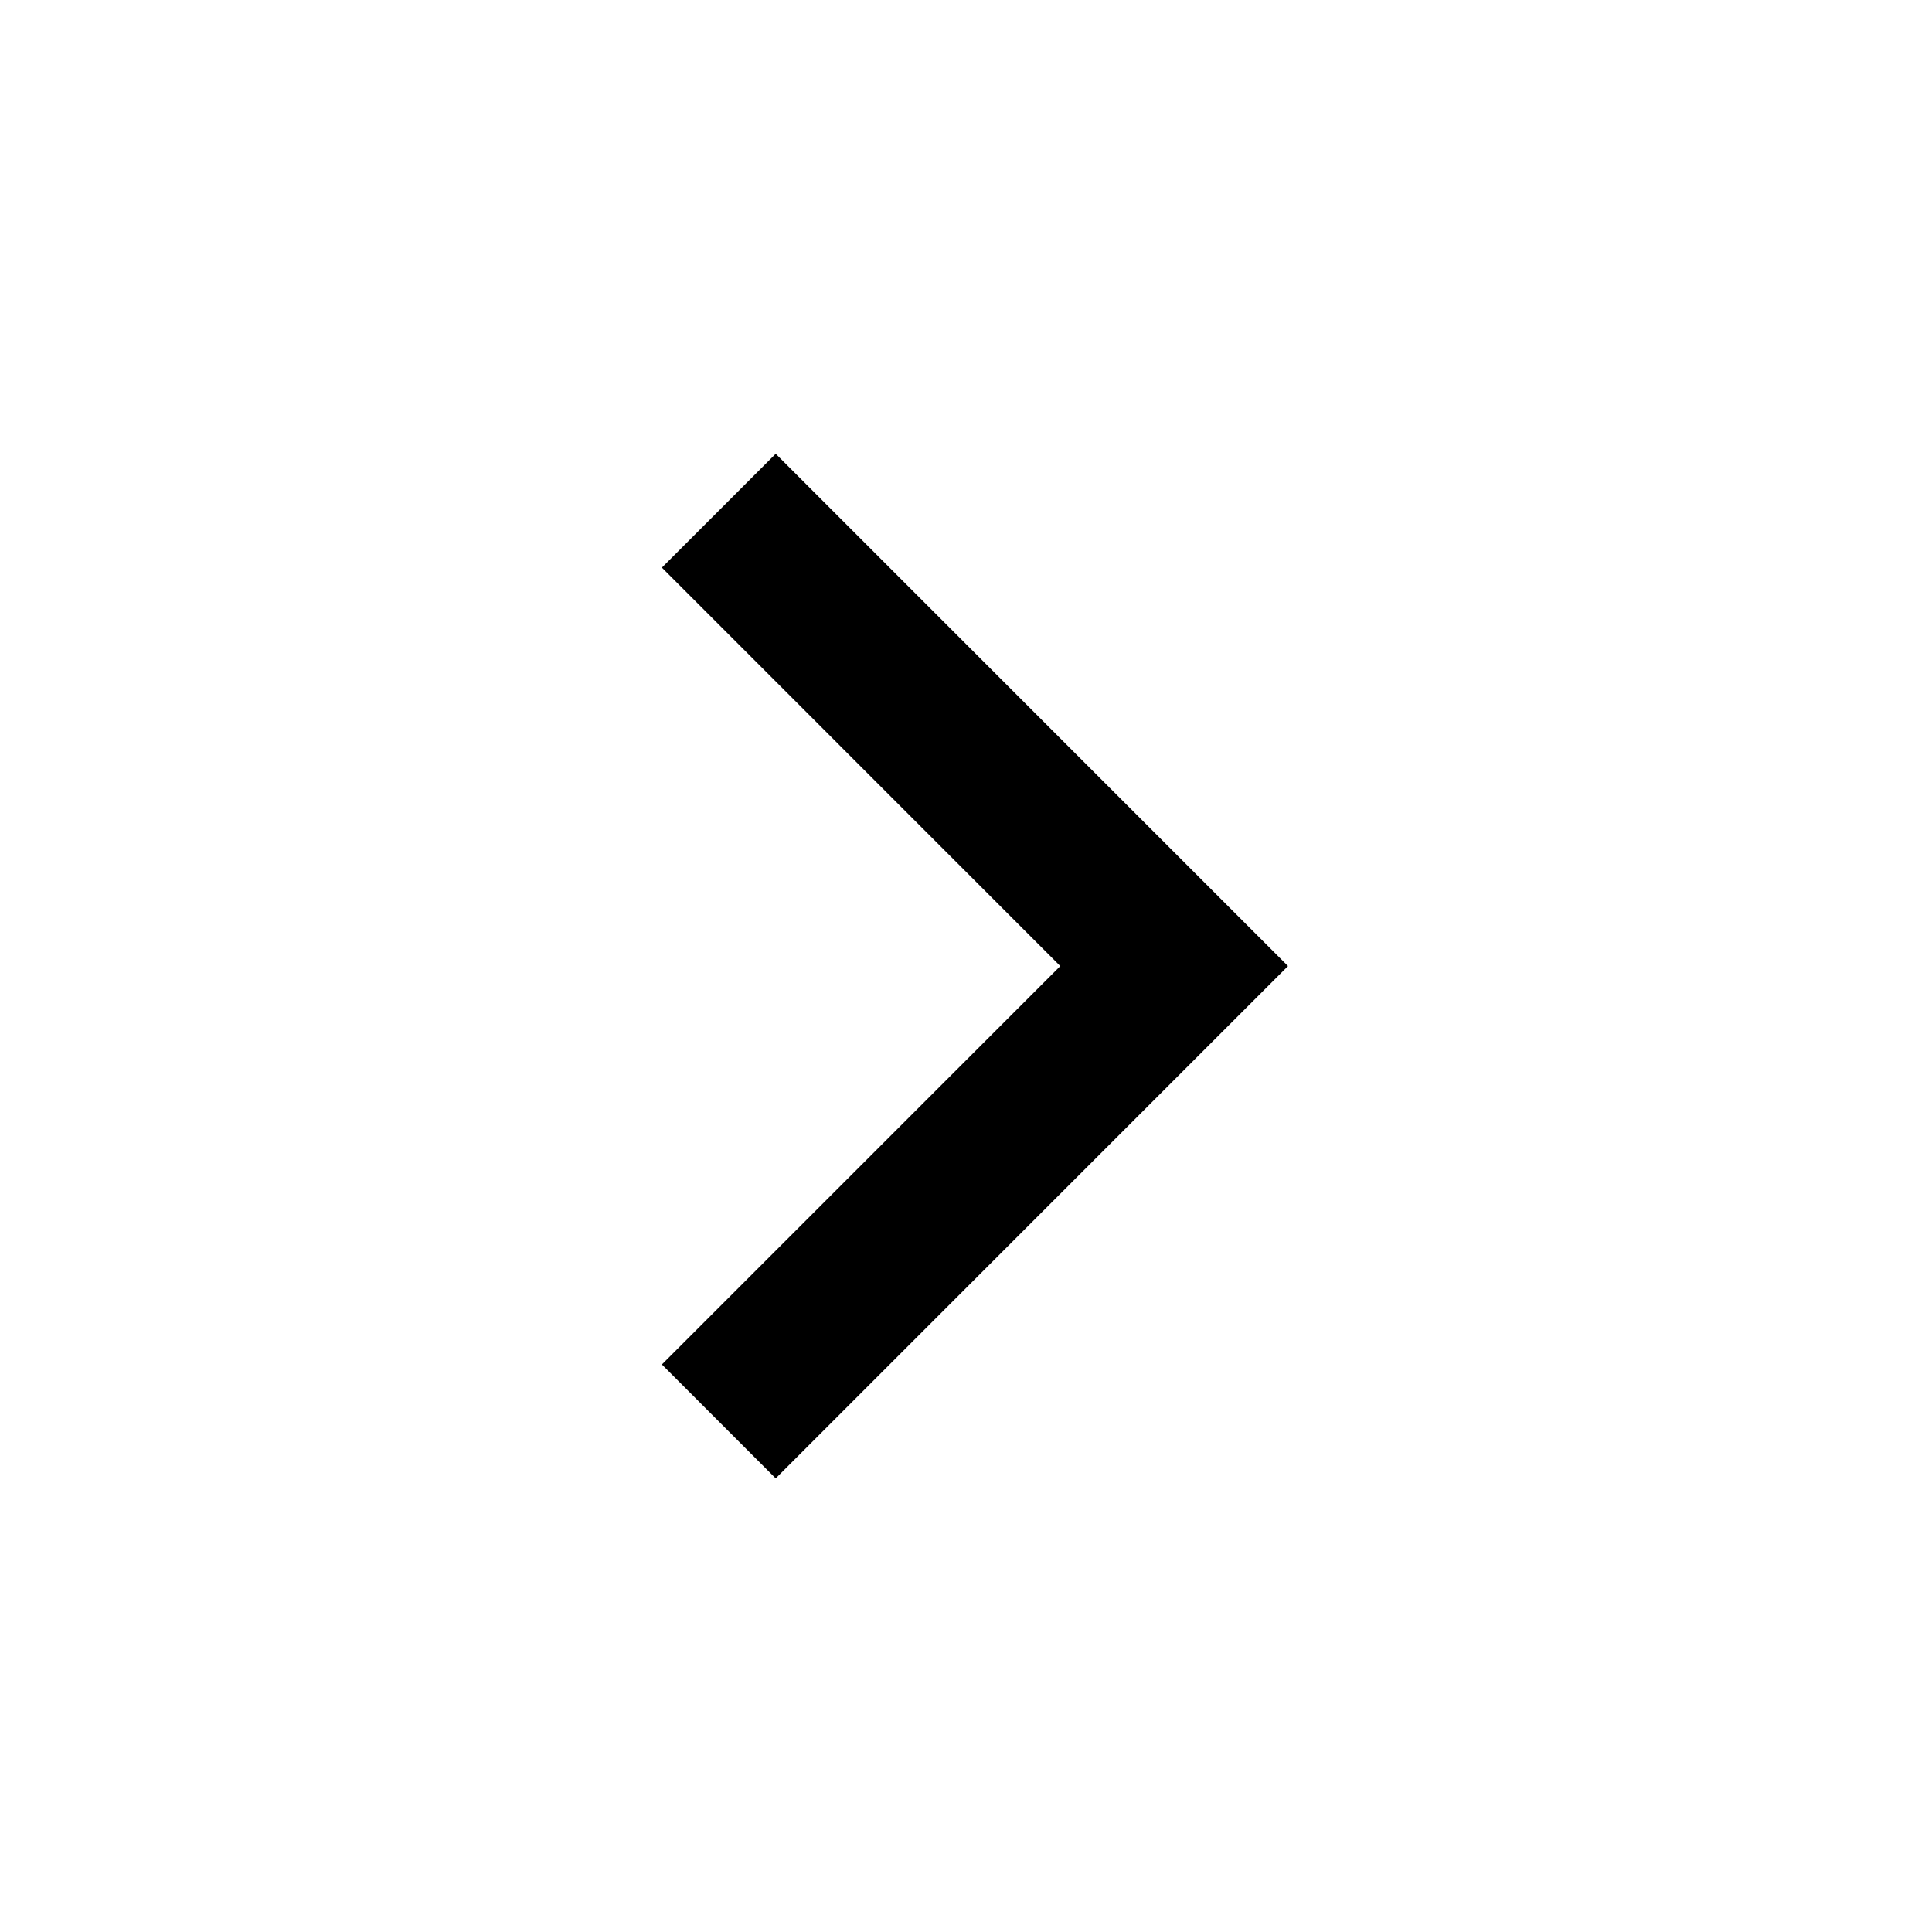
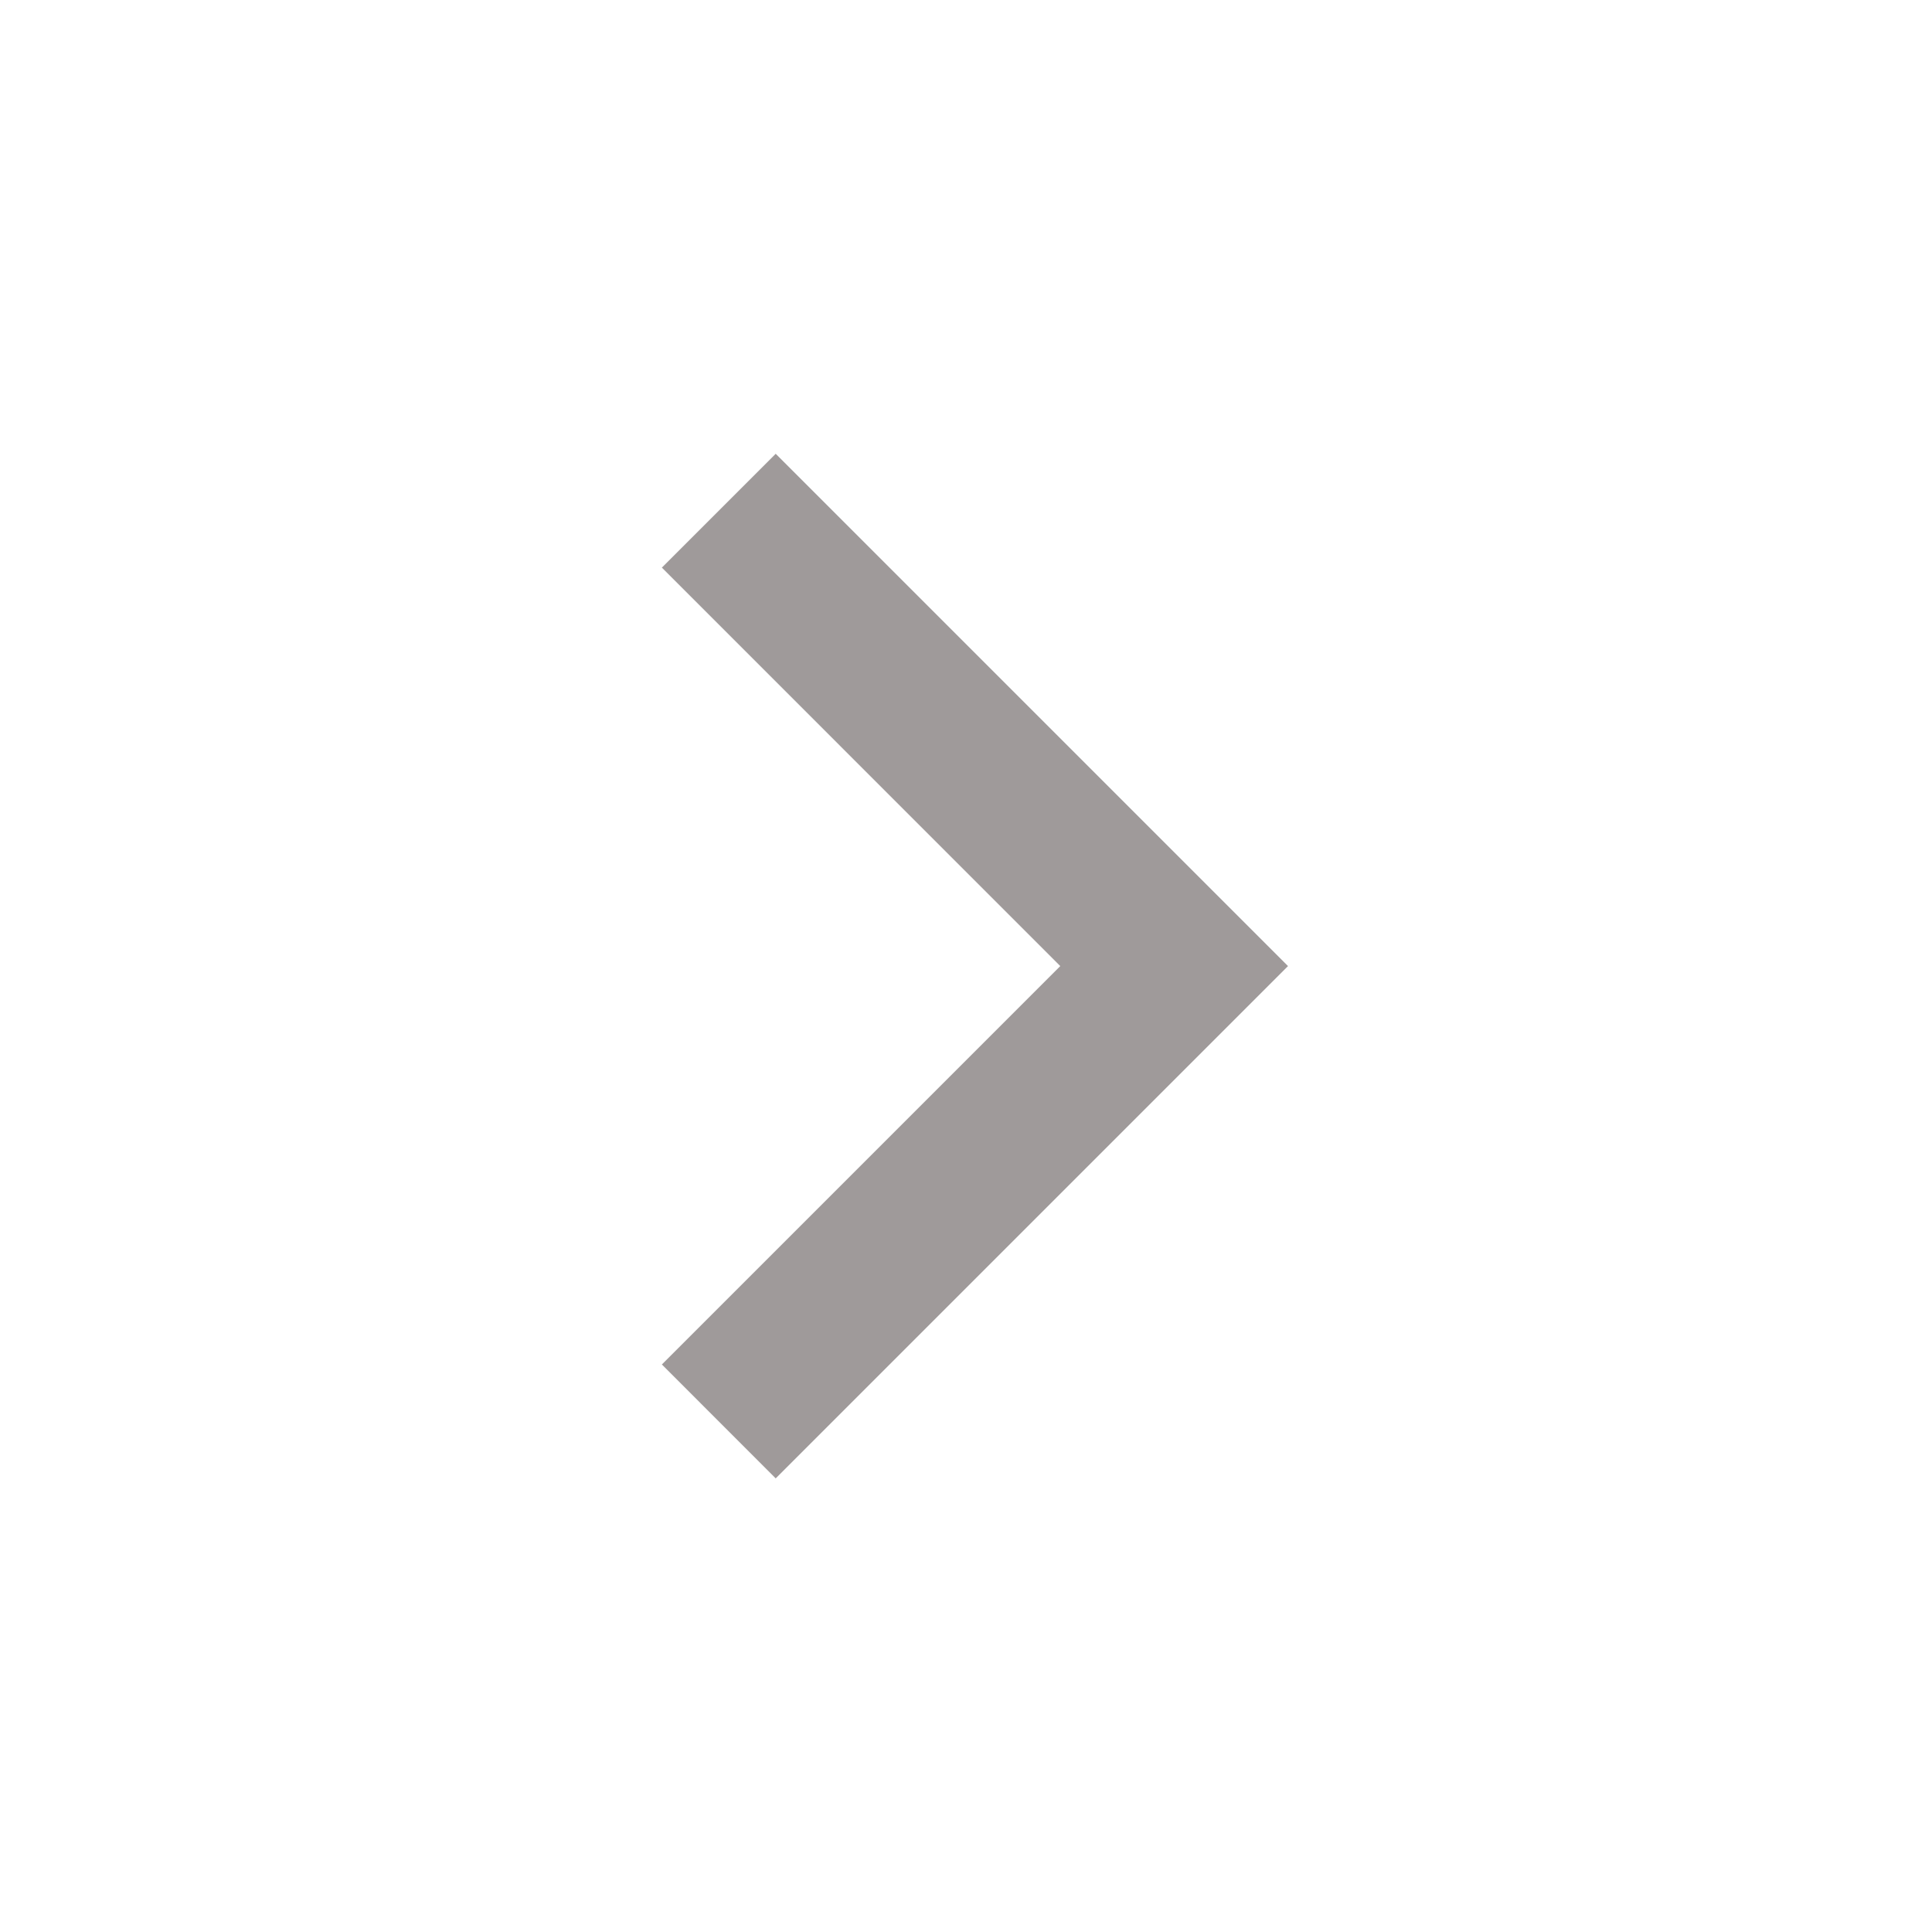
- <svg xmlns="http://www.w3.org/2000/svg" stroke="currentColor" fill="currentColor" stroke-width="0" viewBox="0 0 24 24" class="p-2 box-content hover:cursor-pointer bg-main-gray rounded-full" height="1em" width="1em">
-   <path d="M13.171 12.001L8.222 7.051L9.636 5.637L16 12.001L9.636 18.365L8.222 16.95L13.171 12.001Z" />
+ <svg xmlns="http://www.w3.org/2000/svg" stroke="currentColor" fill="#9f9a9a" stroke-width="0" viewBox="0 0 24 24" height="1em" width="1em">
+   <path fill="" d="M13.171 12.001L8.222 7.051L9.636 5.637L16 12.001L9.636 18.365L8.222 16.95L13.171 12.001Z" />
</svg>
